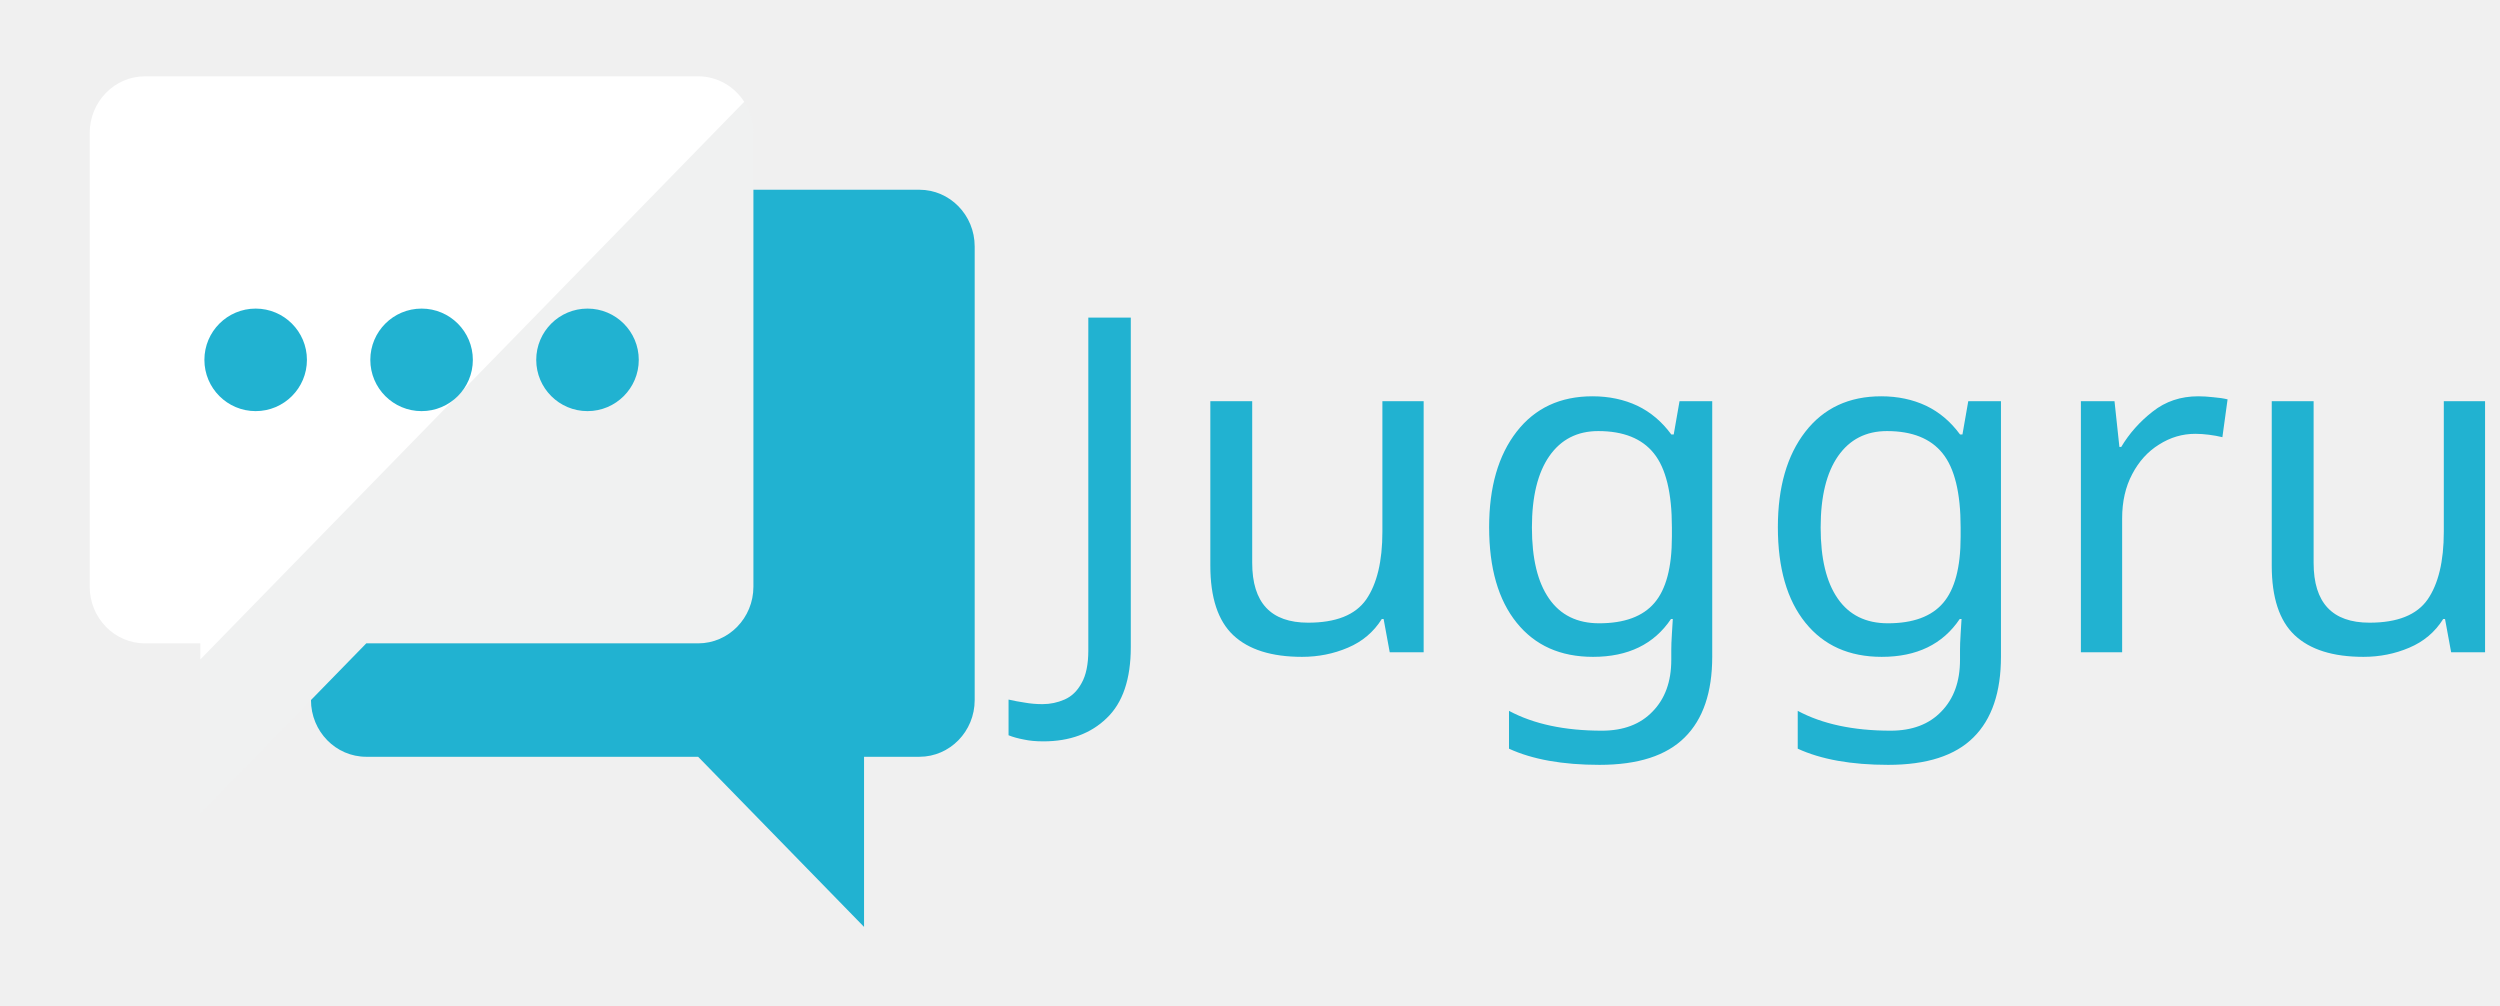
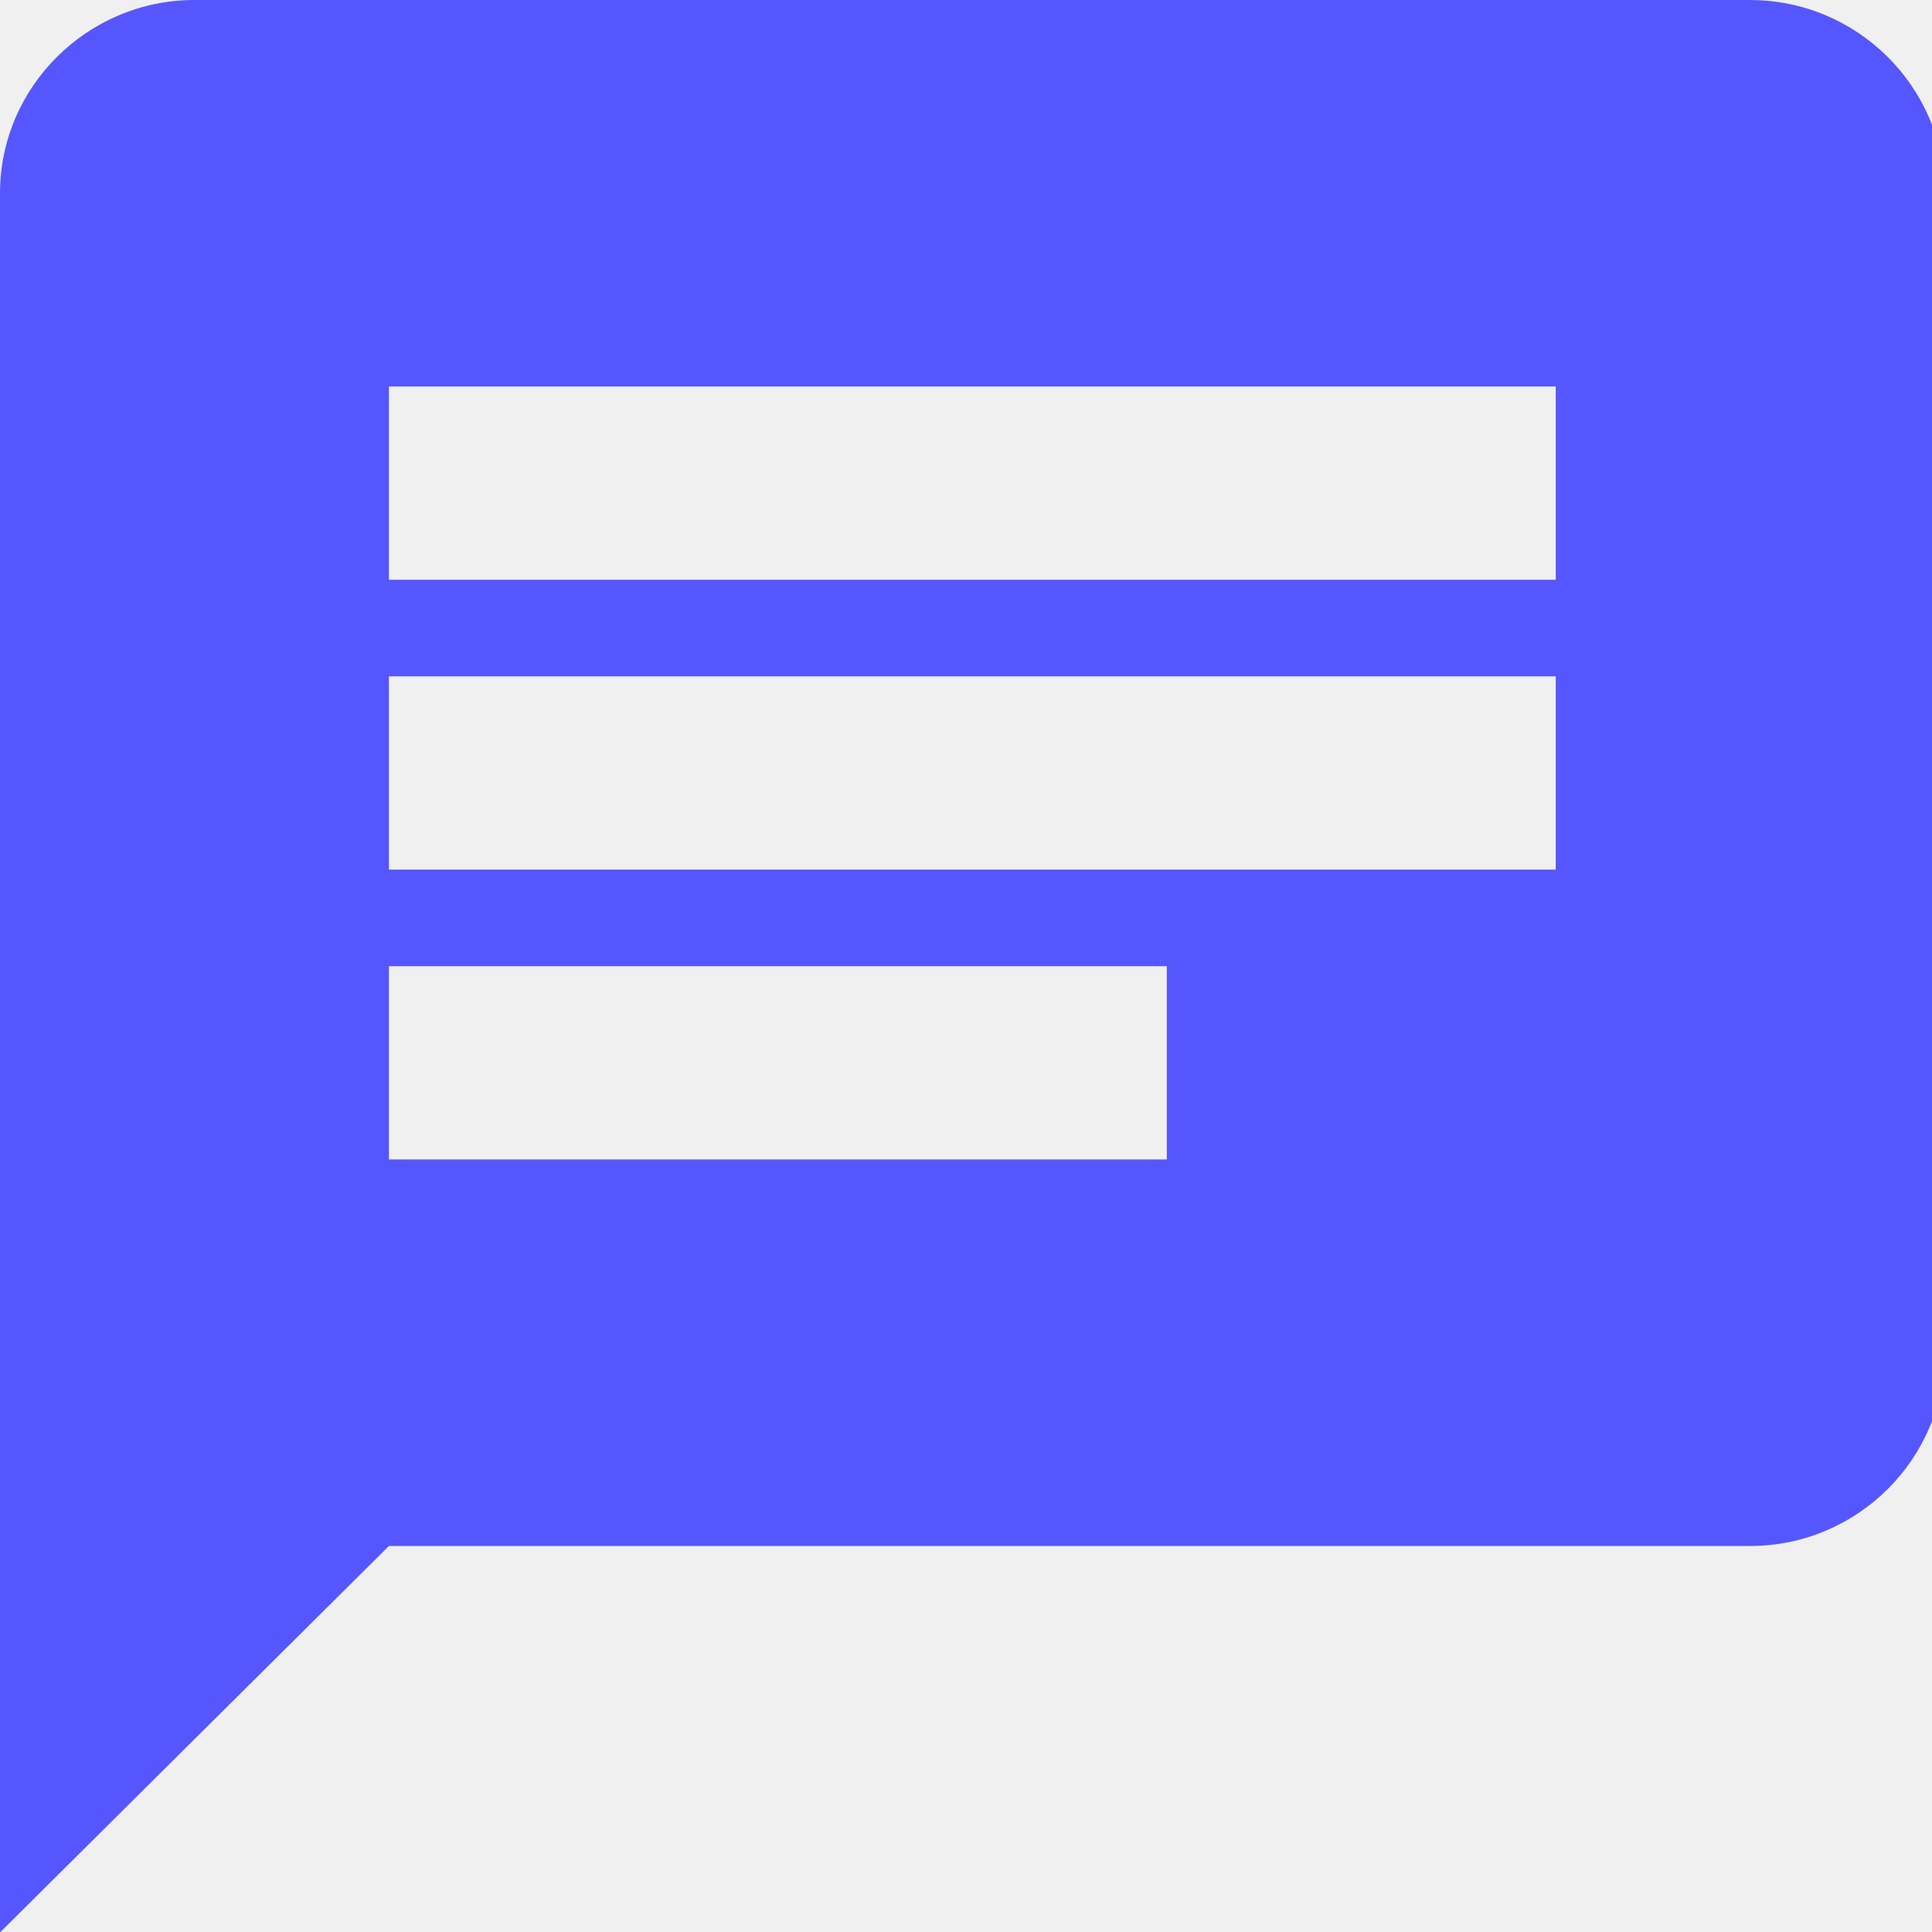
- <svg xmlns="http://www.w3.org/2000/svg" width="87" height="35">
+ <svg xmlns="http://www.w3.org/2000/svg" width="35" height="35">
  <g>
-     <rect fill="none" id="canvas_background" height="37" width="89" y="-1" x="-1" />
+     <rect fill="none" id="canvas_background" height="37" width="37" y="-1" x="-1" />
  </g>
  <g>
-     <path stroke="null" id="svg_3" fill="#21b2d1" d="m10.822,24.363c0,1.09 0.862,1.973 1.925,1.973l11.548,0l5.774,5.92l0,-5.92l1.925,0c1.063,0 1.925,-0.884 1.925,-1.973l0,-15.787c0,-1.09 -0.862,-1.973 -1.925,-1.973l-19.247,0c-1.063,0 -1.925,0.884 -1.925,1.973l0,15.787z" />
-     <path stroke="null" id="svg_4" fill="#F0F1F1" d="m26.219,20.416c0,1.09 -0.862,1.973 -1.925,1.973l-11.548,0l-5.774,5.92l0,-5.92l-1.925,0c-1.063,0 -1.925,-0.884 -1.925,-1.973l0,-15.787c0,-1.09 0.862,-1.973 1.925,-1.973l19.247,0c1.063,0 1.925,0.884 1.925,1.973l0,15.787z" />
-     <path stroke="null" id="svg_5" fill="#FFFFFF" d="m25.899,3.543c-0.344,-0.534 -0.933,-0.887 -1.605,-0.887l-19.247,0c-1.063,0 -1.925,0.884 -1.925,1.973l0,15.787c0,1.09 0.862,1.973 1.925,1.973l1.925,0l0,0.559l18.927,-19.406z" />
-     <circle stroke="null" id="svg_6" fill="#21b2d1" r="1.784" cy="12.523" cx="8.897" />
-     <circle stroke="null" id="svg_7" fill="#21B2D1" r="1.784" cy="12.523" cx="14.671" />
-     <circle stroke="null" id="svg_8" fill="#21B2D1" r="1.784" cy="12.523" cx="20.445" />
-     <text stroke="null" transform="matrix(0.6806712,0,0,0.6795139,34.46206,10.0883) " xml:space="preserve" text-anchor="start" font-family="'Trebuchet MS', Gadget, sans-serif" font-size="24" id="svg_33" y="18.56" x="2.81" fill-opacity="null" stroke-opacity="null" stroke-width="0" fill="#21b2d1">Juggru</text>
+     <path fill="#5656ff" stroke="null" id="Shape" d="m31.707,0l-28.184,0c-1.938,0 -3.523,1.575 -3.523,3.501l0,31.507l7.046,-7.001l24.661,0c1.938,0 3.523,-1.575 3.523,-3.501l0,-21.004c0,-1.925 -1.585,-3.501 -3.523,-3.501l0,0zm-24.661,12.253l21.138,0l0,3.501l-21.138,0l0,-3.501l0,0zm14.092,8.752l-14.092,0l0,-3.501l14.092,0l0,3.501l0,0zm7.046,-10.502l-21.138,0l0,-3.501l21.138,0l0,3.501l0,0z" />
  </g>
</svg>
